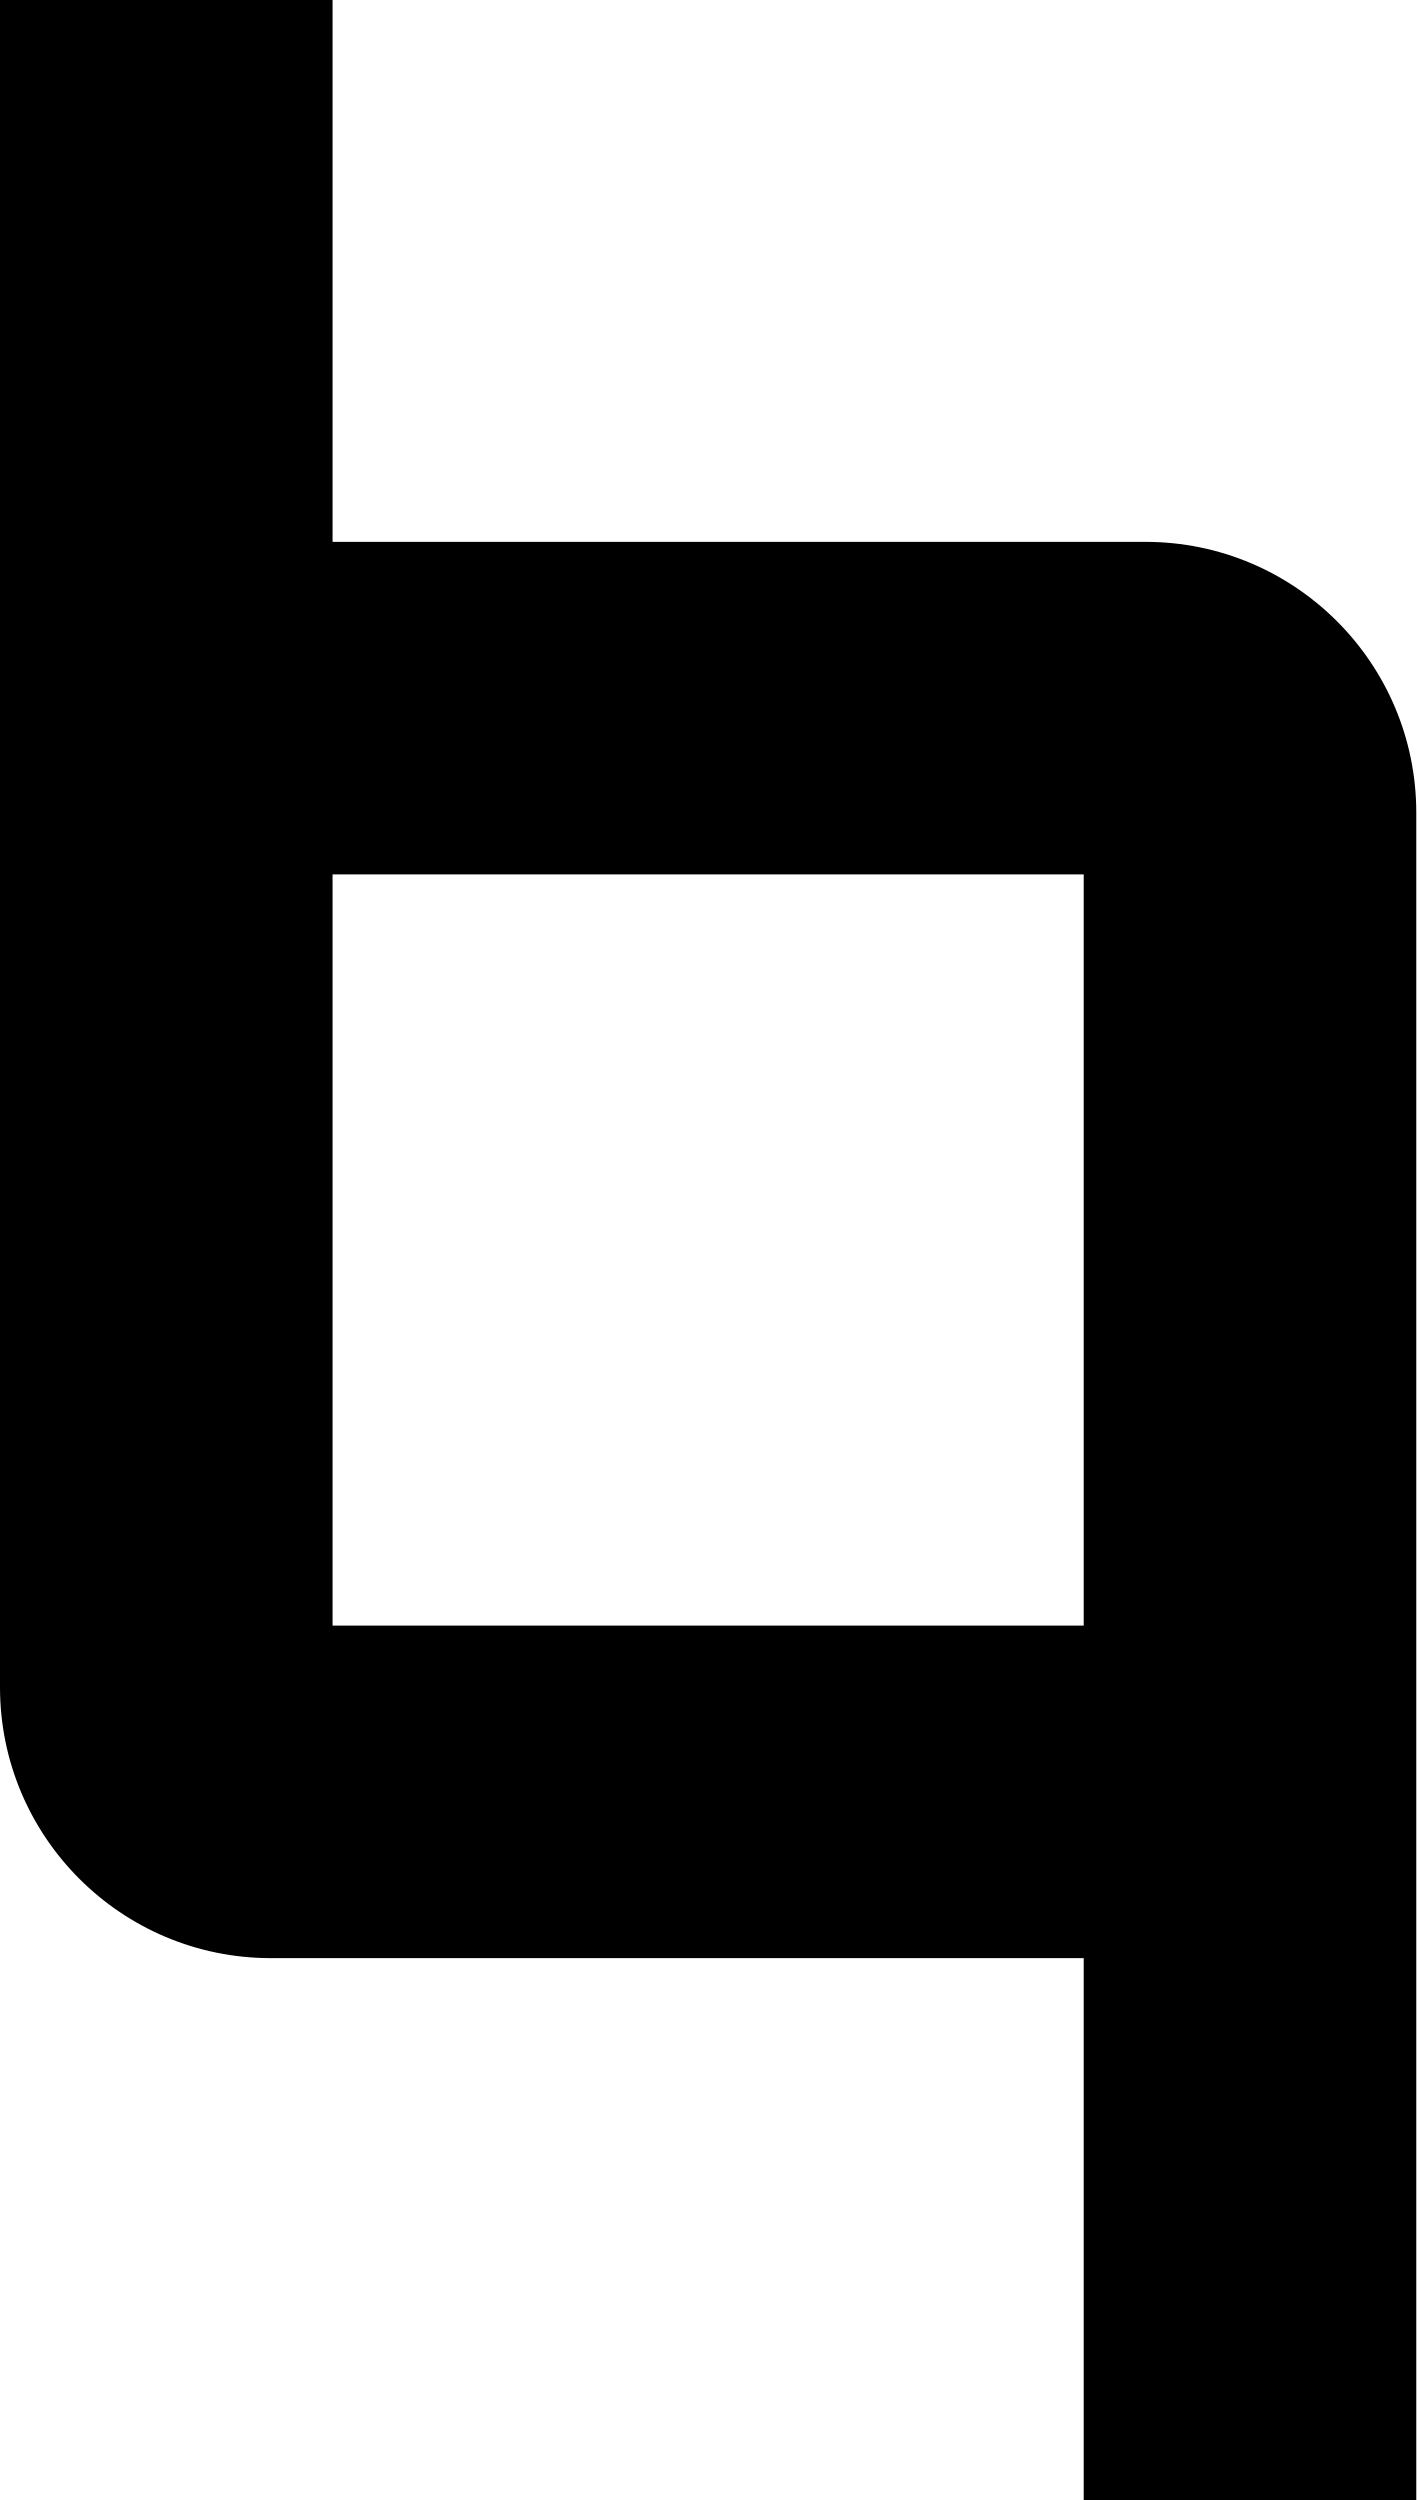
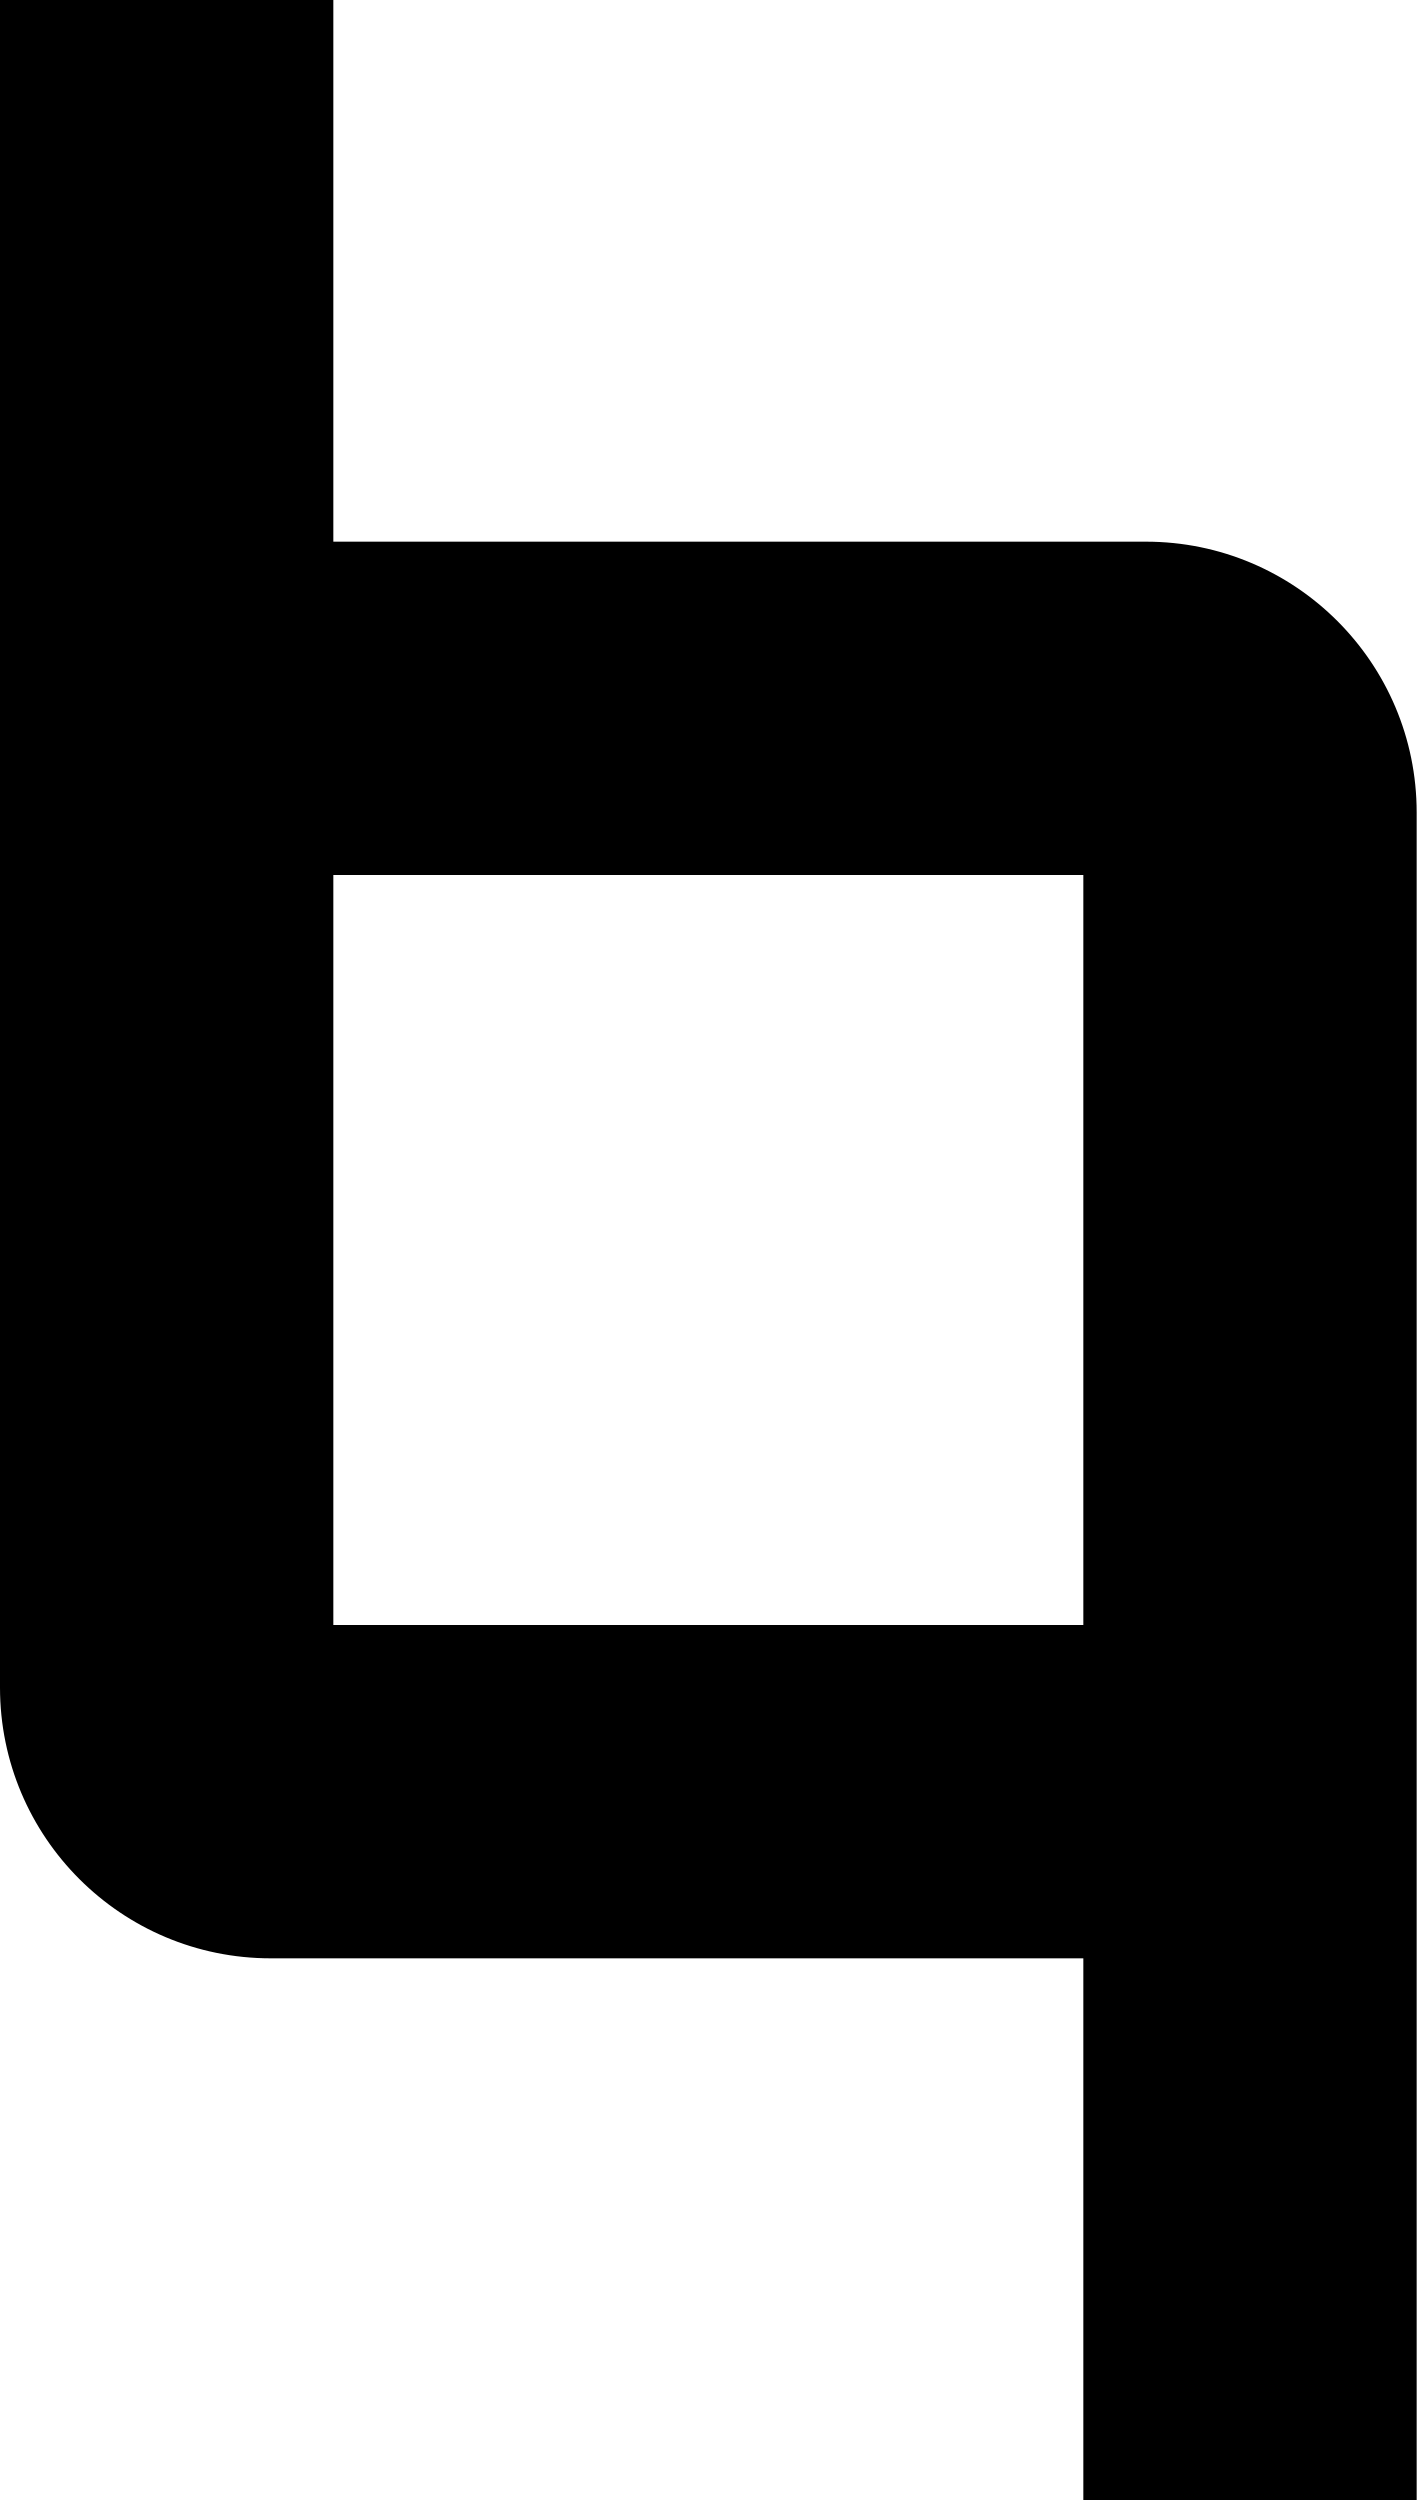
- <svg xmlns="http://www.w3.org/2000/svg" width="135.34" height="238.9" viewBox="0 0 135.34 238.9">
-   <path fill="#000000" fill-rule="evenodd" d="M25.89 187.12C11.59 187.12 0 175.53 0 161.23L0 0L31.78 0L31.78 51.78L109.45 51.78C123.75 51.78 135.34 63.37 135.34 77.67L135.34 238.9L103.56 238.9L103.56 187.12ZM31.78 155.34L103.56 155.34L103.56 83.56L31.78 83.56Z" />
+ <svg xmlns="http://www.w3.org/2000/svg" width="136" height="240" viewBox="0 0 136 240">
+   <path fill="#000000" fill-rule="evenodd" d="M26 188C11.64 188 0 176.36 0 162L0 0L32 0L32 52L110 52C124.36 52 136 63.64 136 78L136 240L104 240L104 188ZM32 156L104 156L104 84L32 84Z" />
</svg>
